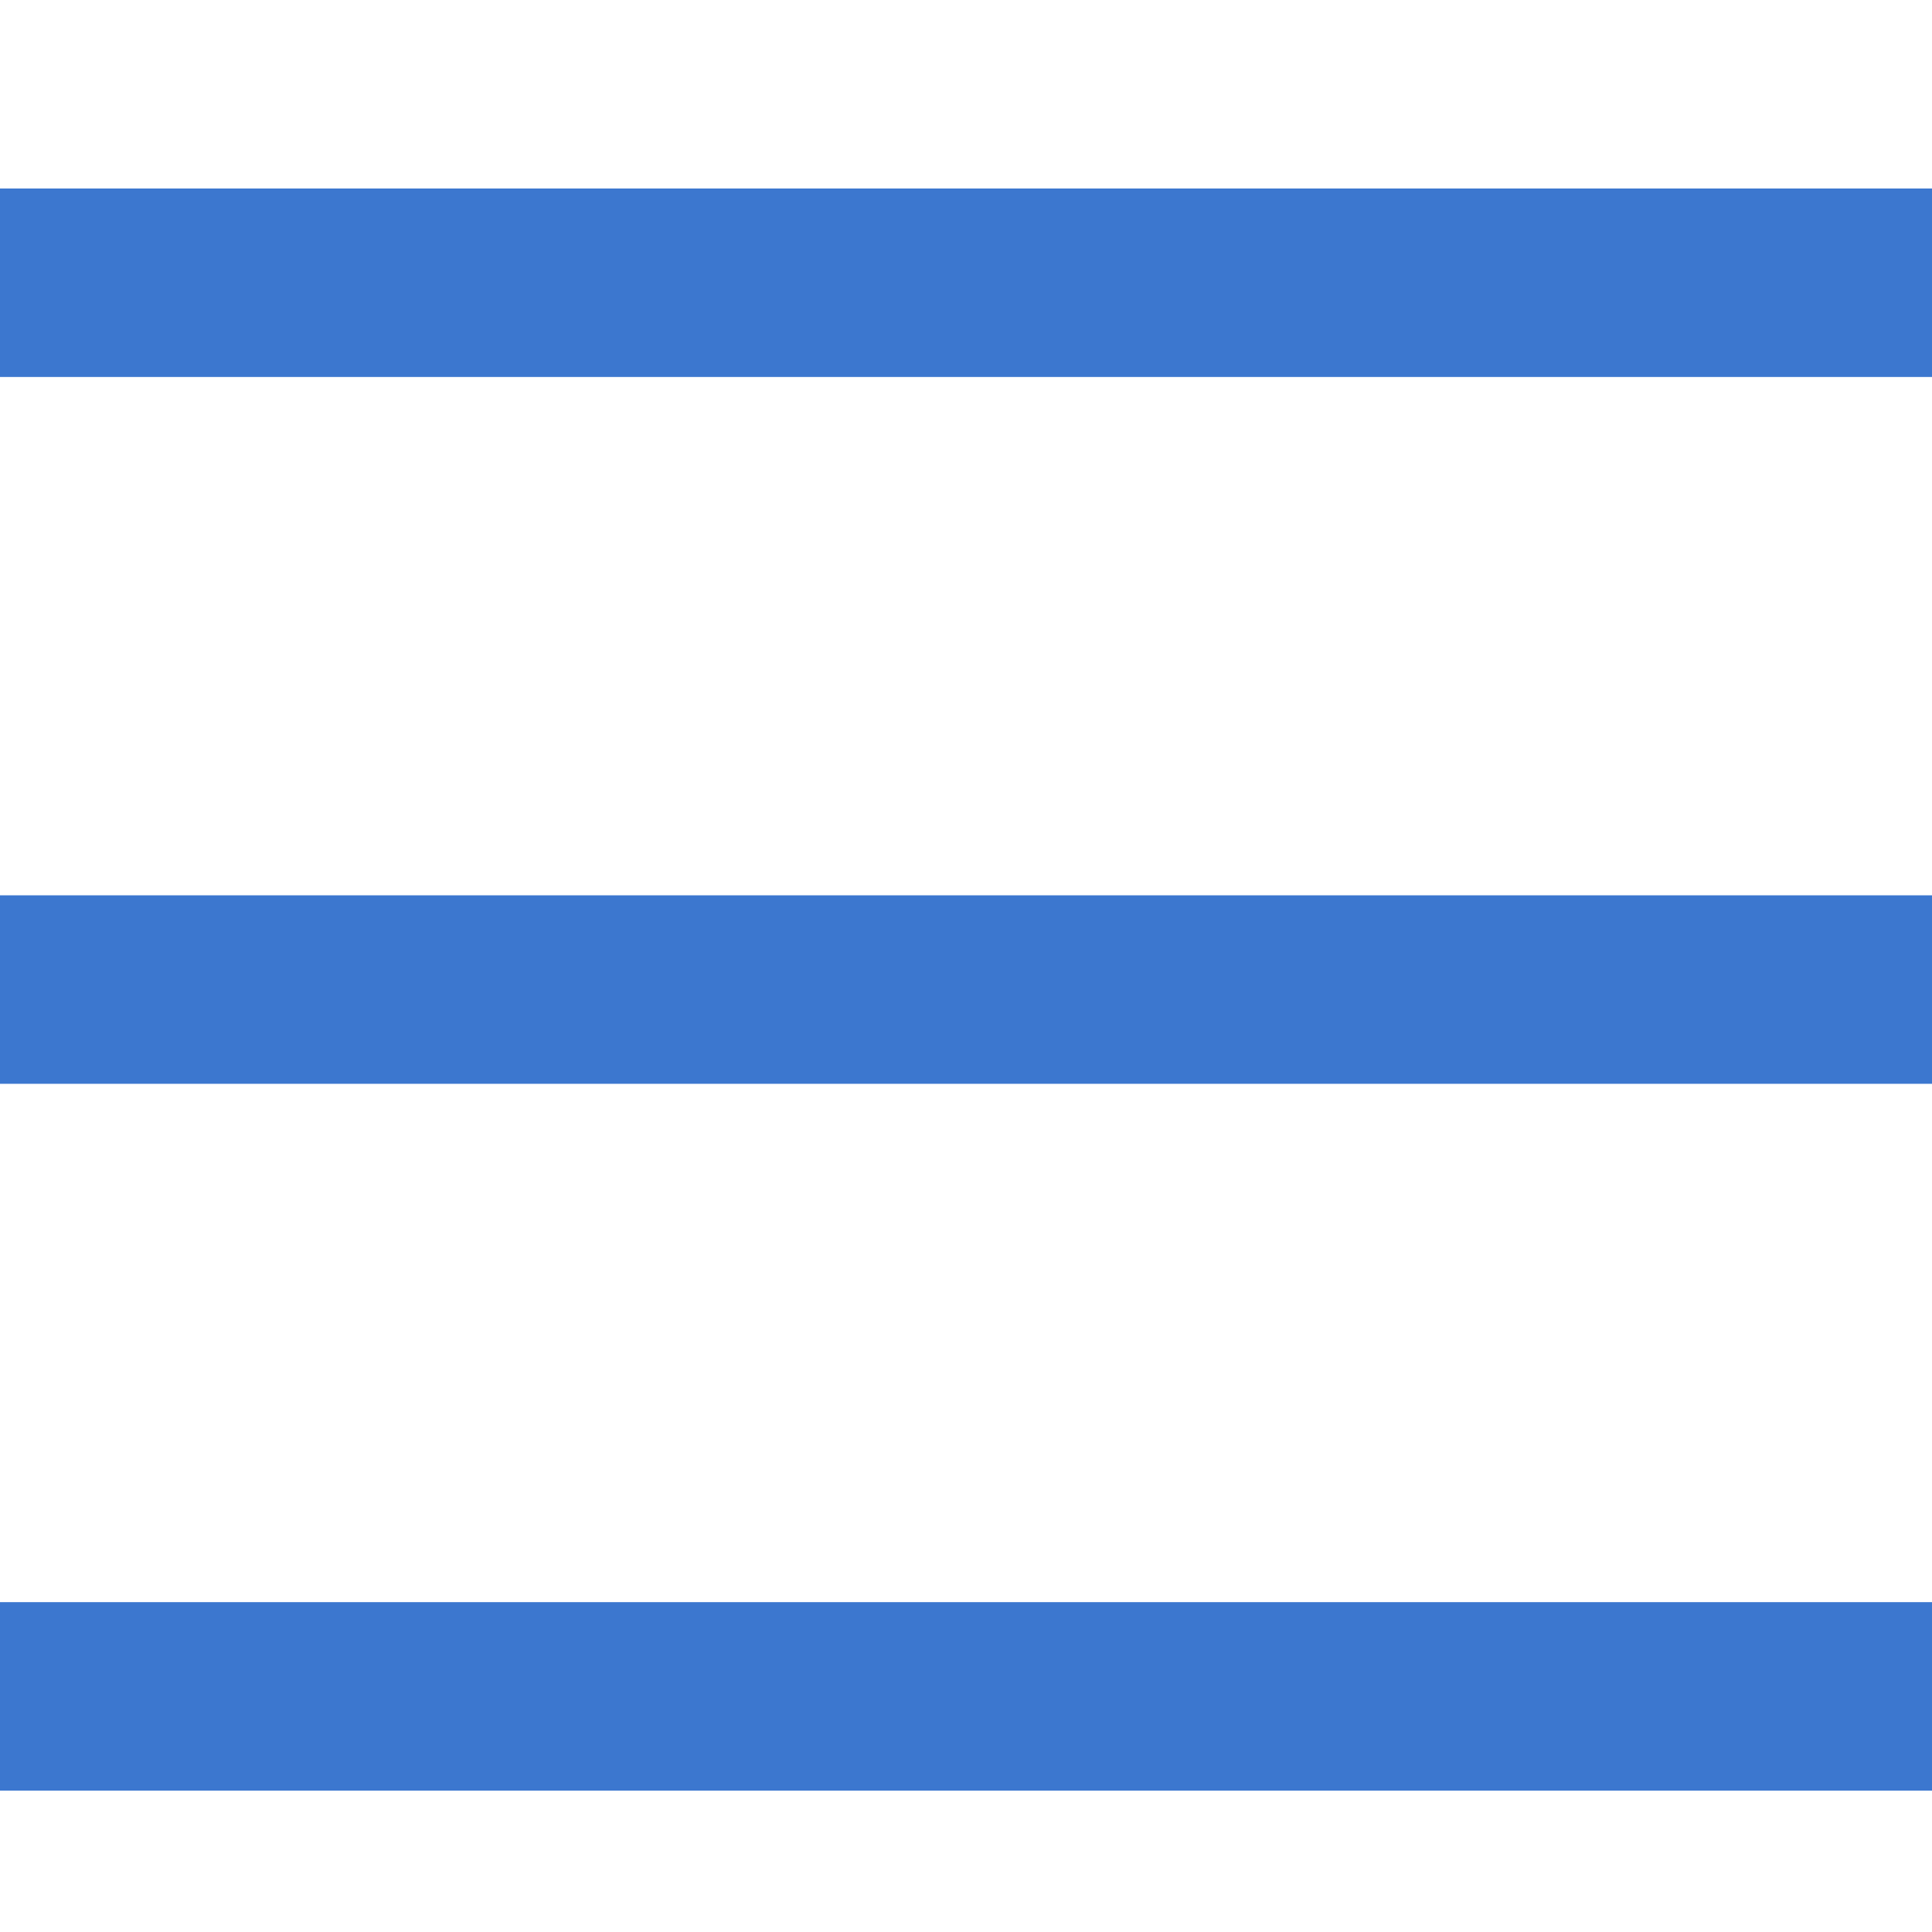
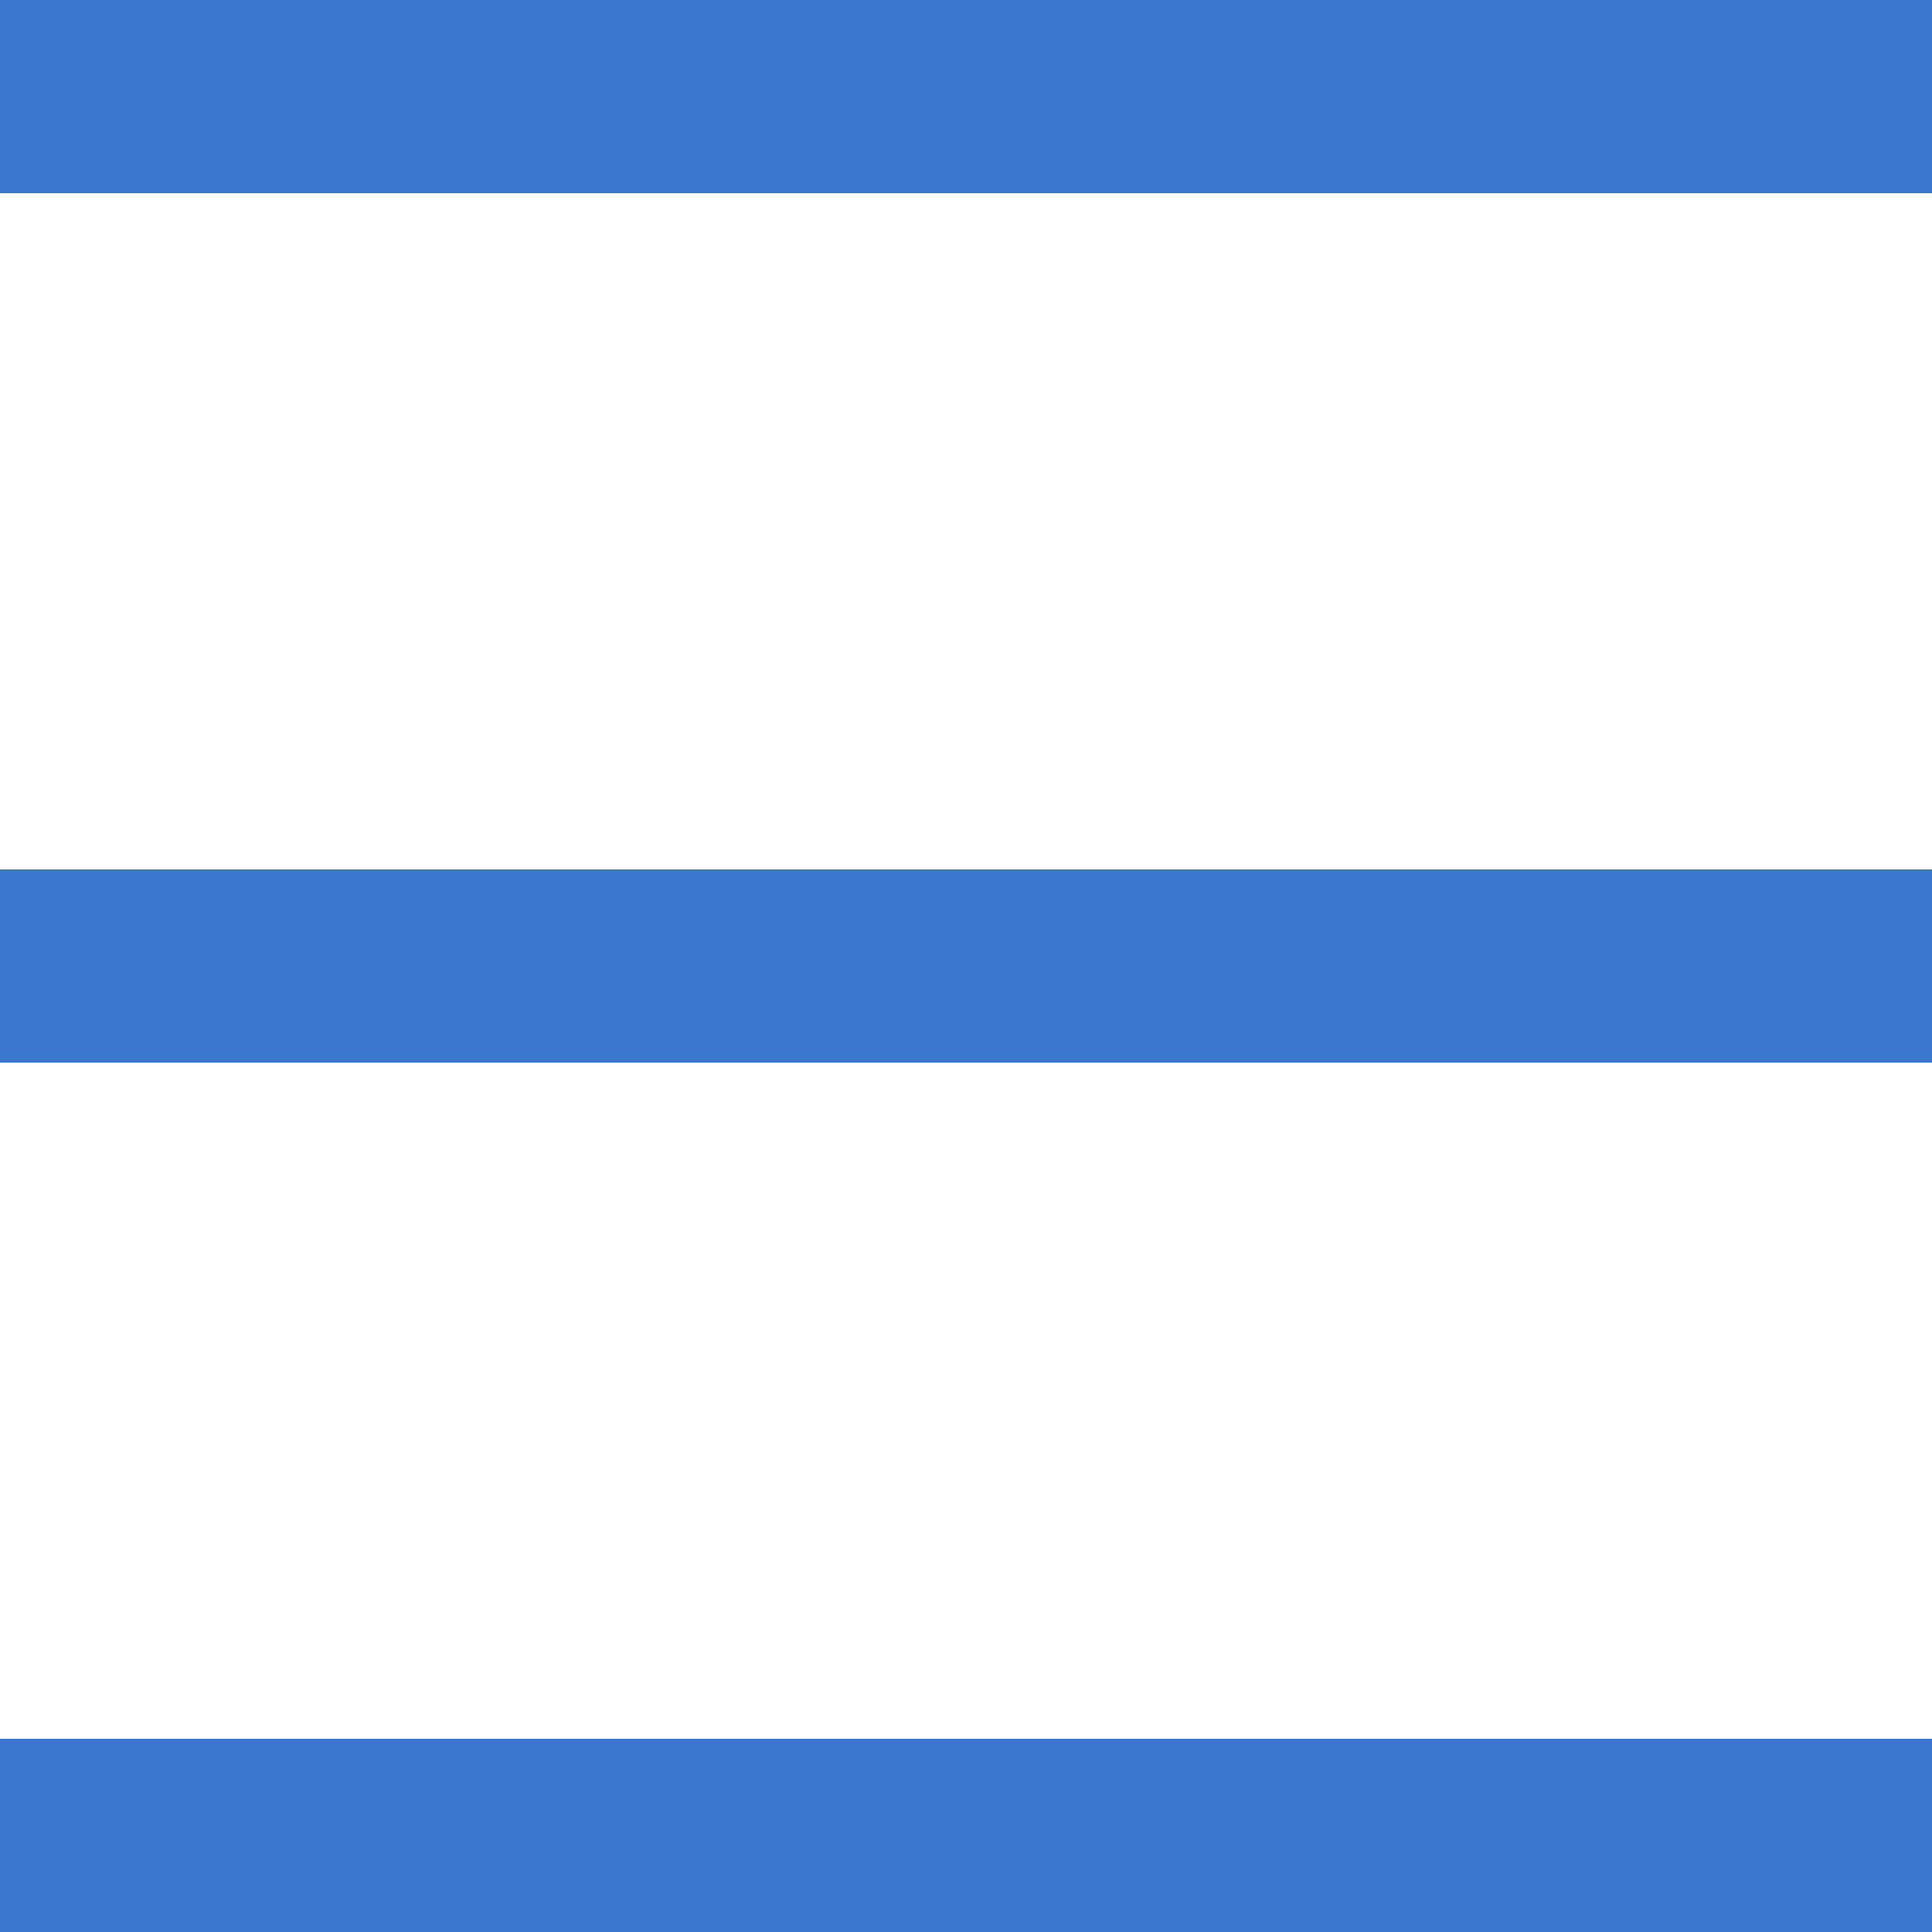
- <svg xmlns="http://www.w3.org/2000/svg" width="41" height="41" viewBox="0 0 41 41" fill="none">
-   <rect y="4" width="41" height="4" fill="#3C77CF" />
-   <rect y="19" width="41" height="4" fill="#3C77CF" />
-   <rect y="34" width="41" height="4" fill="#3C77CF" />
+ <svg xmlns="http://www.w3.org/2000/svg" width="40" height="40" viewBox="0 0 40 40" fill="none">
+   <rect width="40" height="4" fill="#3C77CF" />
+   <rect y="18" width="40" height="4" fill="#3C77CF" />
+   <path d="M0 36H40V40H0V36Z" fill="#3C77CF" />
</svg>
